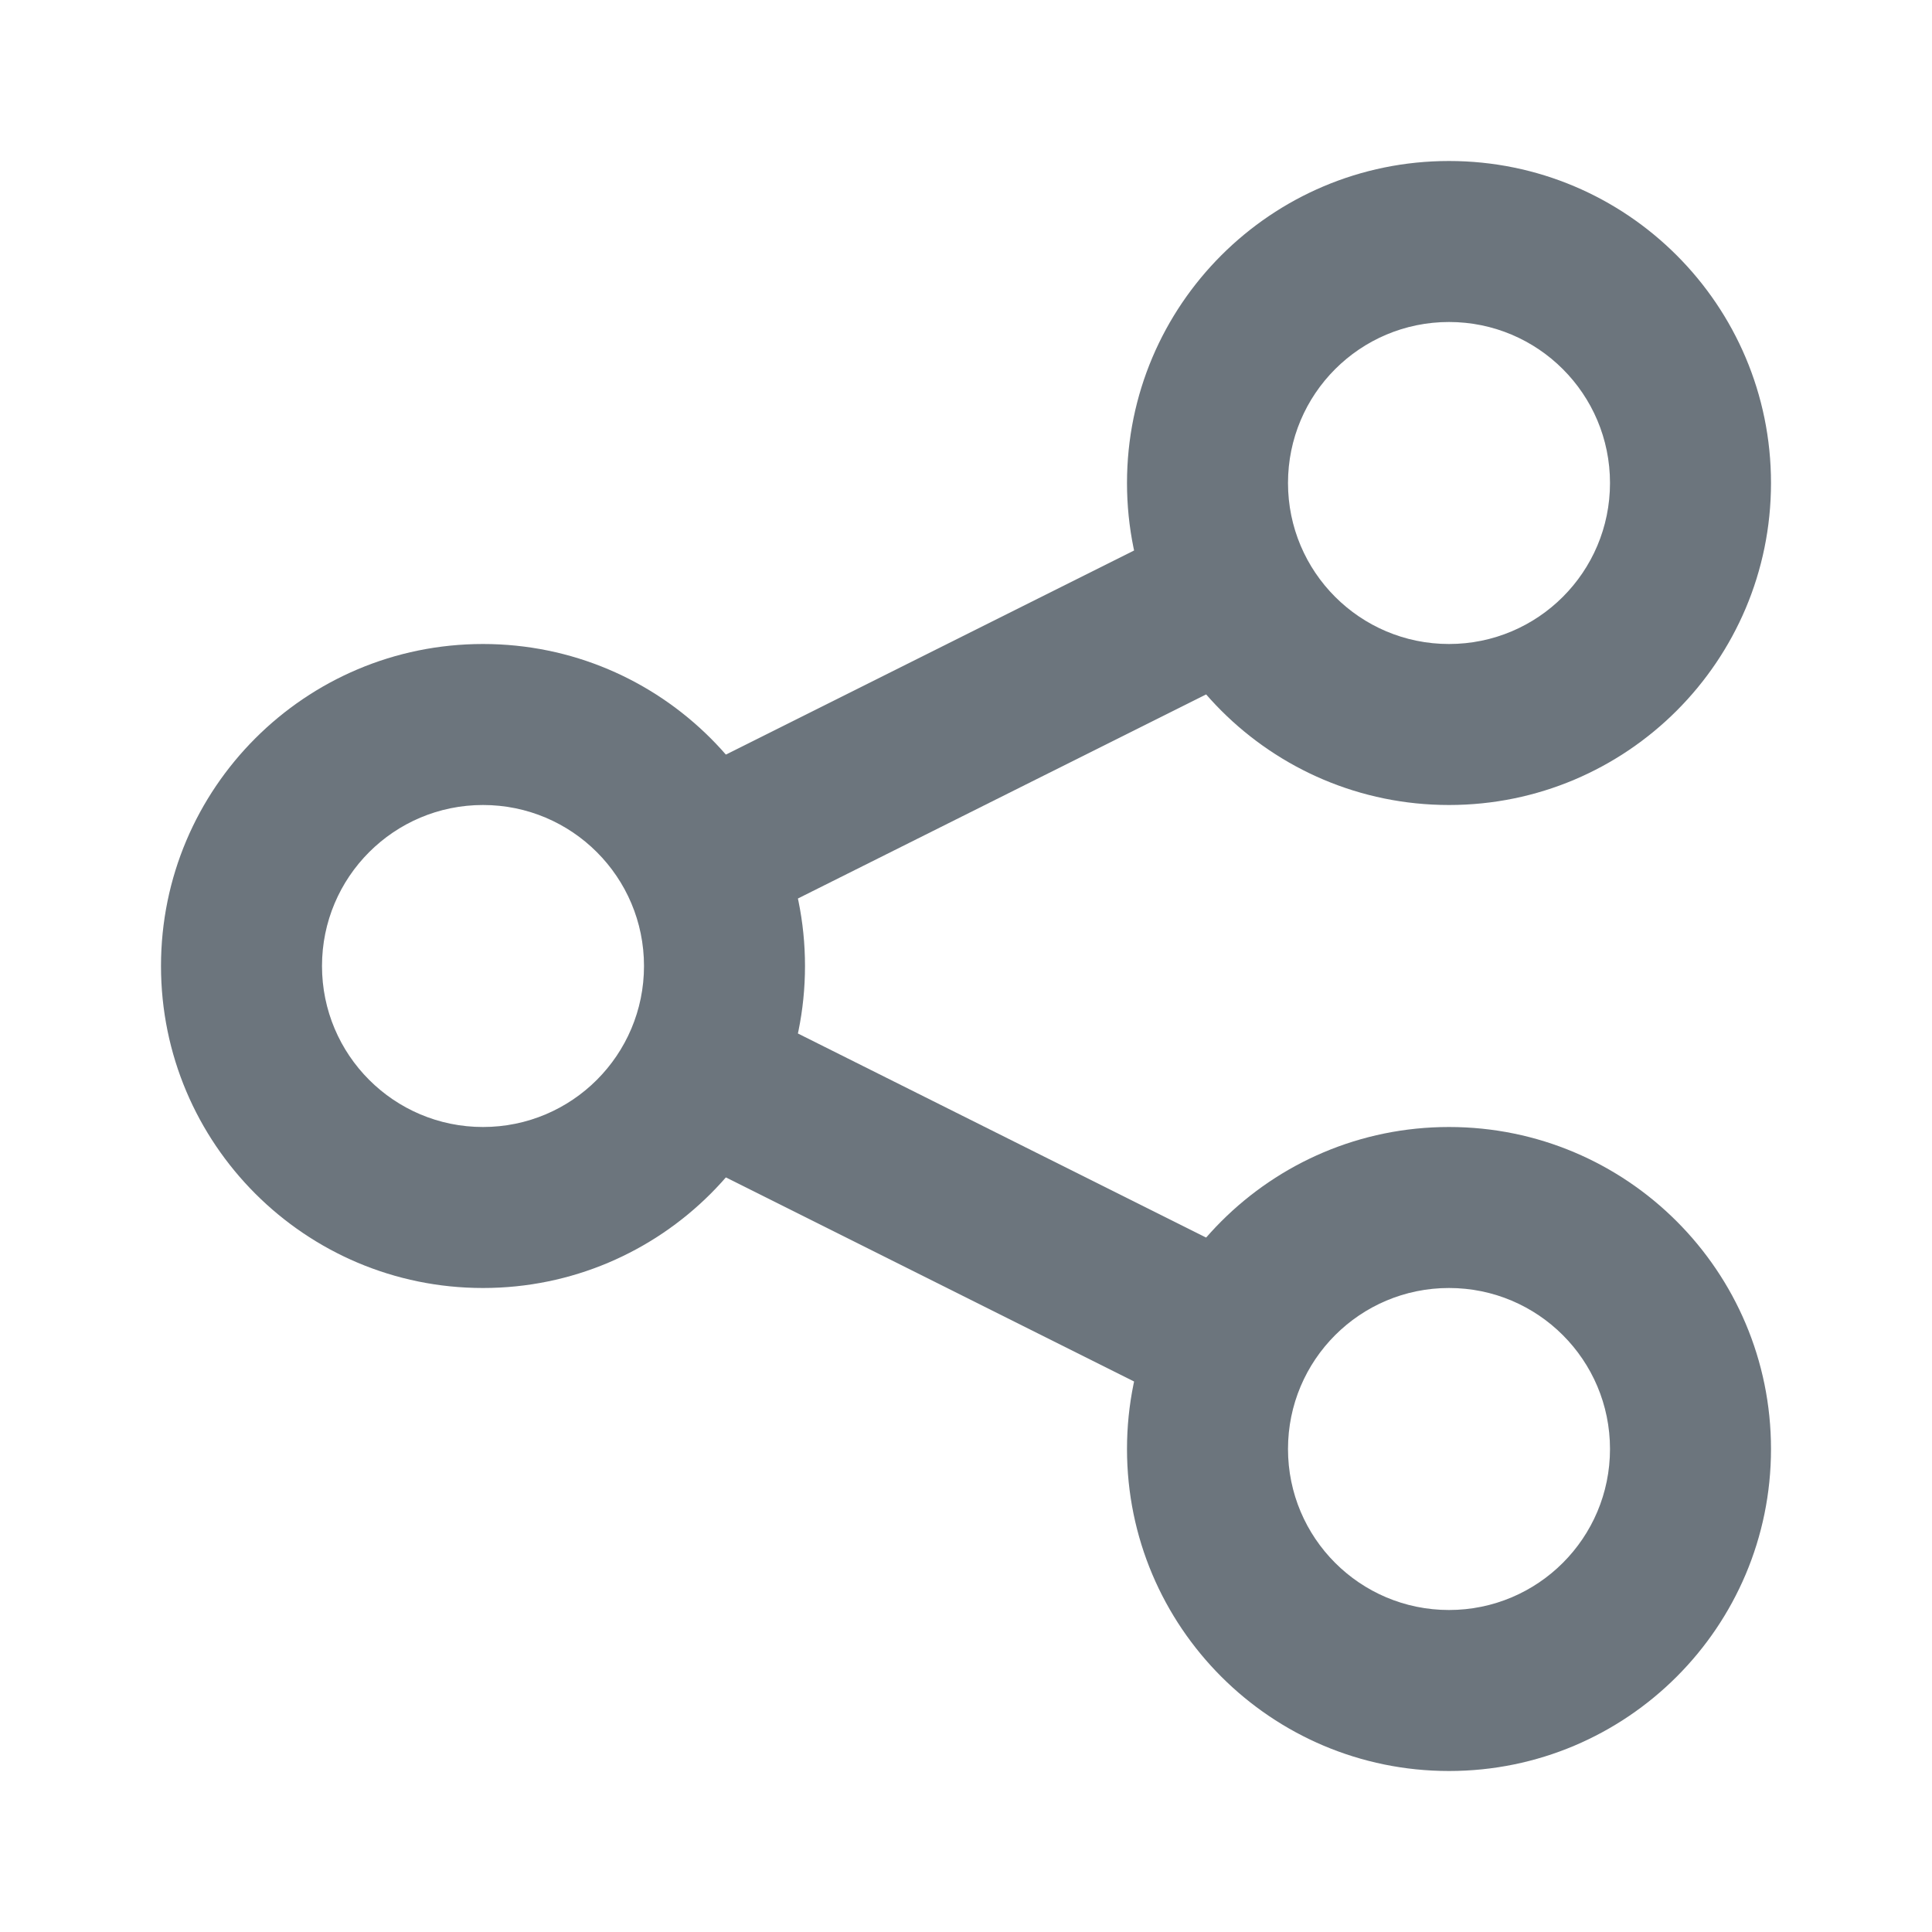
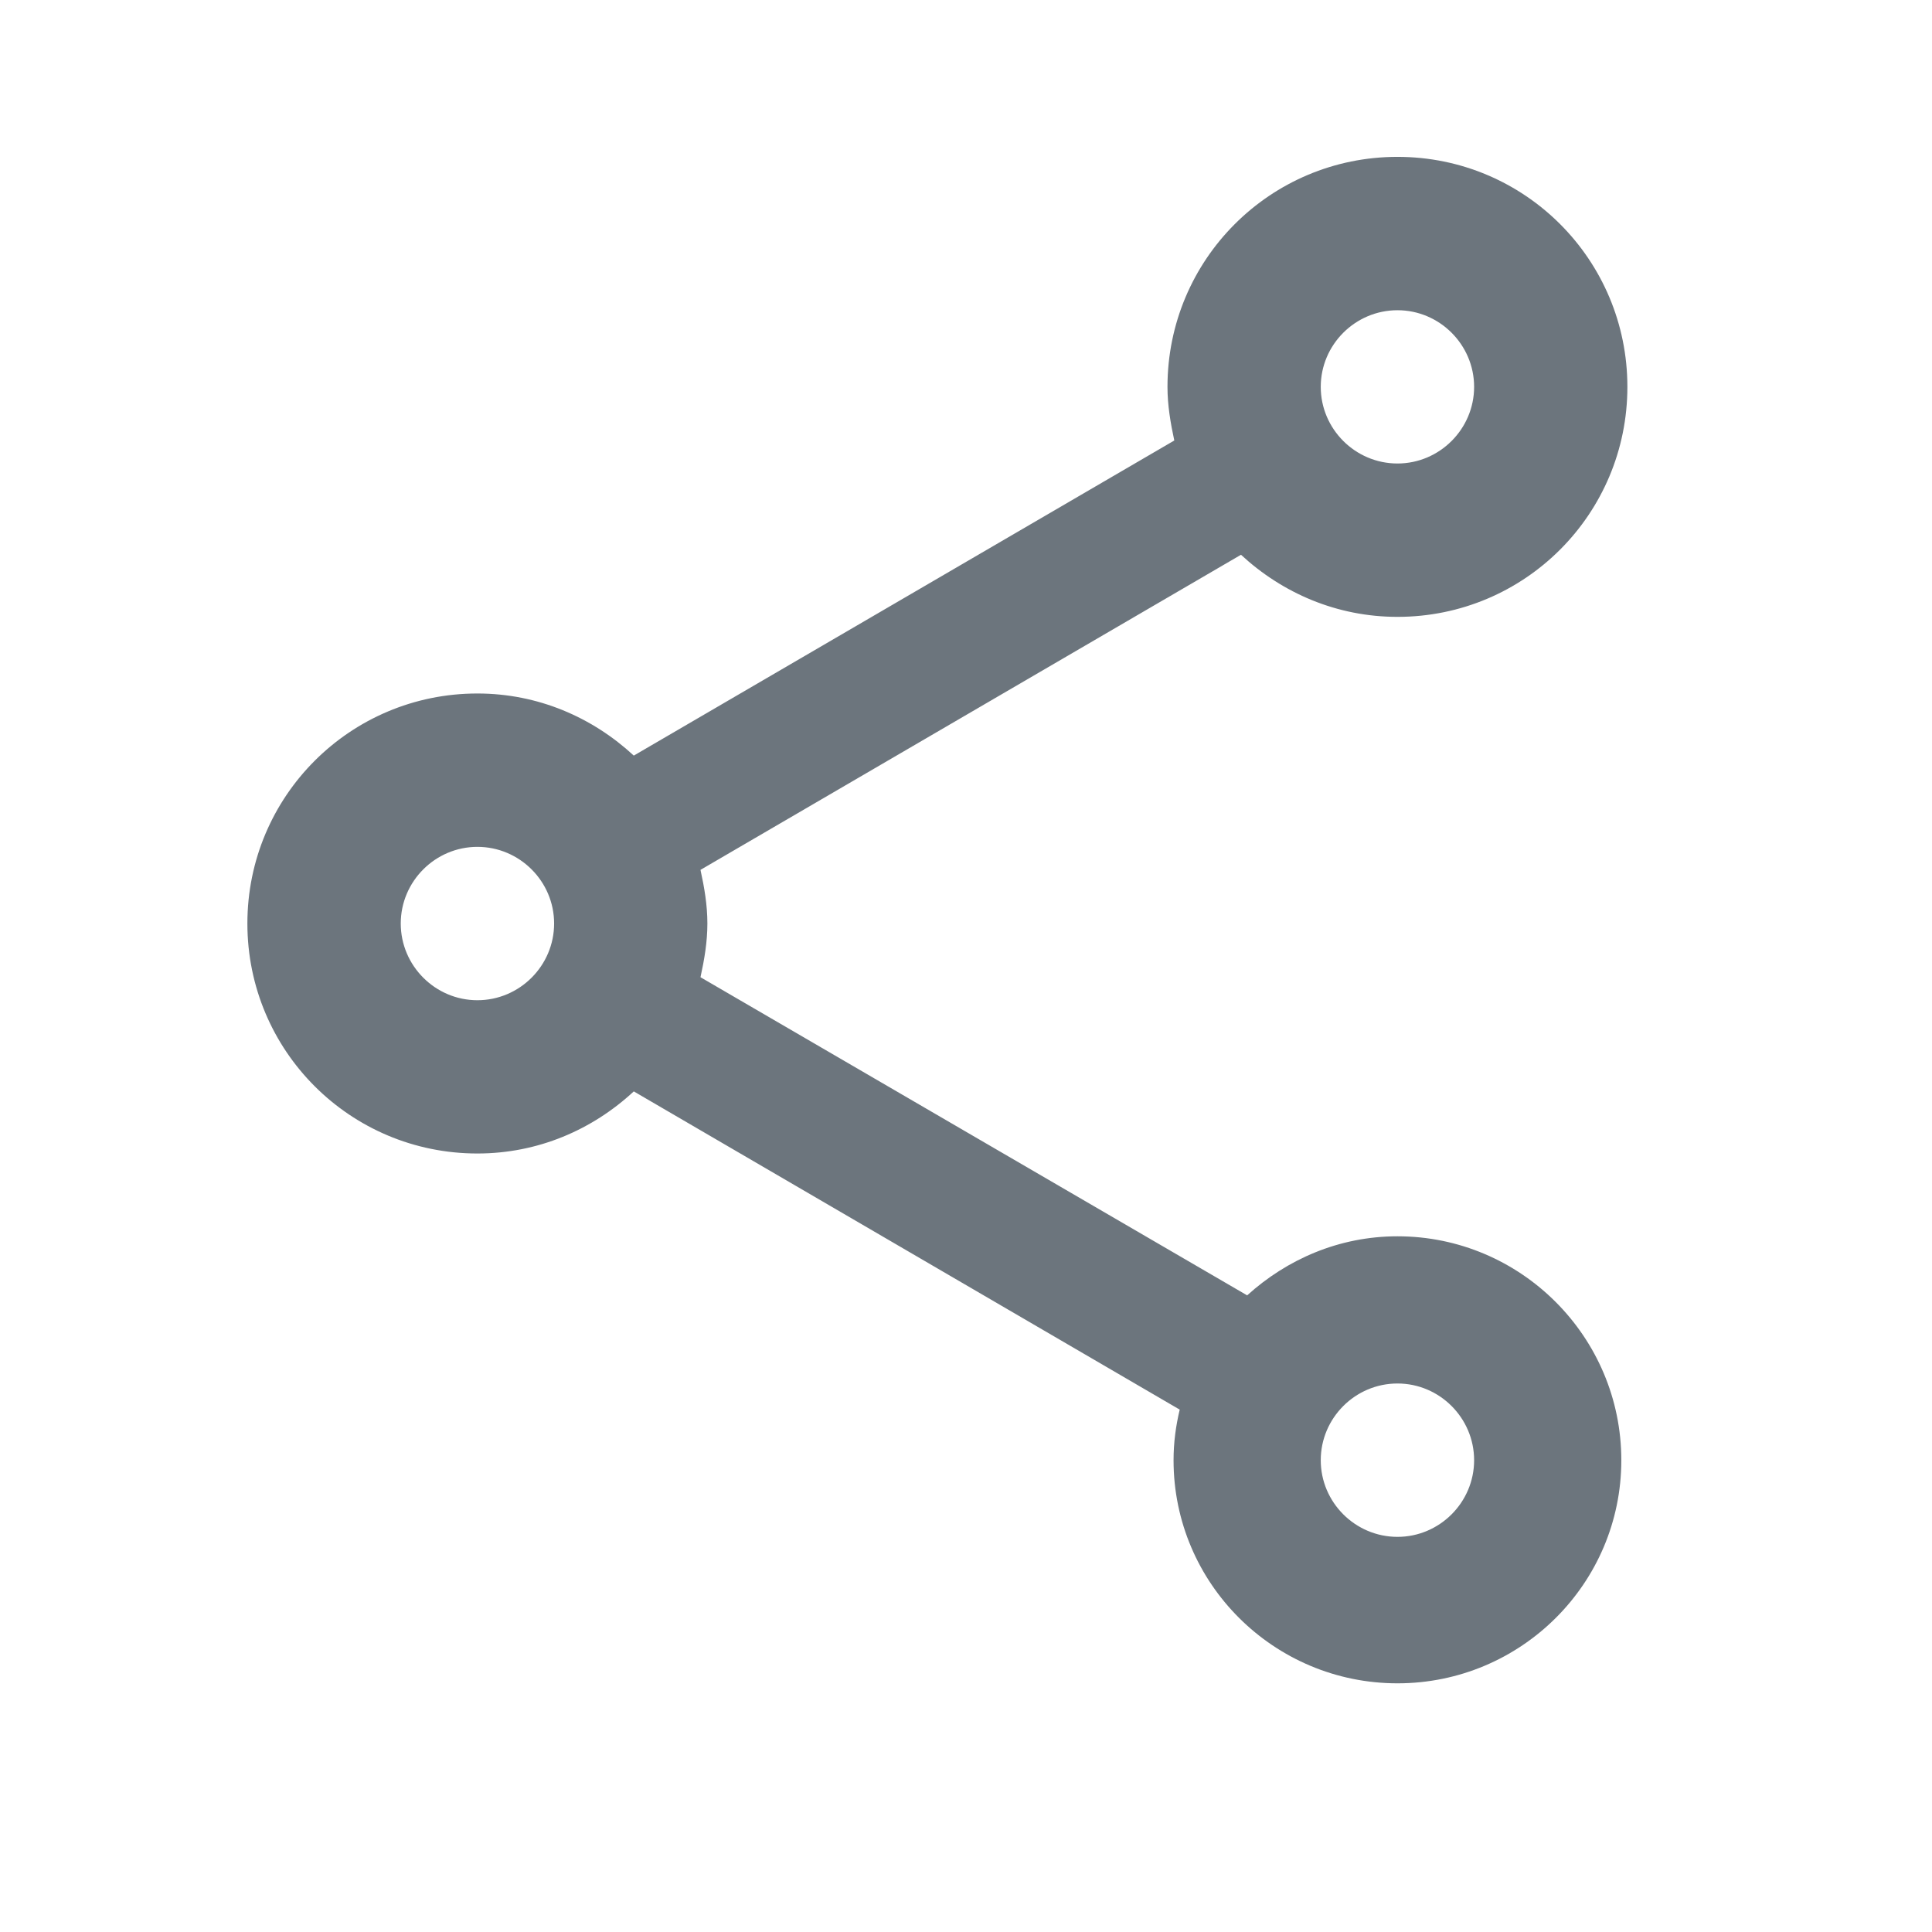
- <svg xmlns="http://www.w3.org/2000/svg" width="24" height="24" viewBox="0 0 24 24" fill="none">
-   <path d="M20 18C20 19.105 19.105 20 18 20V22C20.209 22 22 20.209 22 18H20ZM18 20C16.895 20 16 19.105 16 18H14C14 20.209 15.791 22 18 22V20ZM16 18C16 16.895 16.895 16 18 16V14C15.791 14 14 15.791 14 18H16ZM18 16C19.105 16 20 16.895 20 18H22C22 15.791 20.209 14 18 14V16Z" fill="#6C757D" />
-   <path d="M9.447 12.606C8.953 12.359 8.353 12.559 8.106 13.053C7.859 13.547 8.059 14.147 8.553 14.394L9.447 12.606ZM14.553 17.394C15.047 17.641 15.647 17.441 15.894 16.947C16.141 16.453 15.941 15.853 15.447 15.606L14.553 17.394ZM8.553 14.394L14.553 17.394L15.447 15.606L9.447 12.606L8.553 14.394Z" fill="#6C757D" />
-   <path d="M8 12C8 13.105 7.105 14 6 14V16C8.209 16 10 14.209 10 12H8ZM6 14C4.895 14 4 13.105 4 12H2C2 14.209 3.791 16 6 16V14ZM4 12C4 10.895 4.895 10 6 10V8C3.791 8 2 9.791 2 12H4ZM6 10C7.105 10 8 10.895 8 12H10C10 9.791 8.209 8 6 8V10Z" fill="#6C757D" />
-   <path d="M15.447 8.394C15.941 8.147 16.141 7.547 15.894 7.053C15.647 6.559 15.047 6.359 14.553 6.606L15.447 8.394ZM8.553 9.606C8.059 9.853 7.859 10.453 8.106 10.947C8.353 11.441 8.953 11.641 9.447 11.394L8.553 9.606ZM14.553 6.606L8.553 9.606L9.447 11.394L15.447 8.394L14.553 6.606Z" fill="#6C757D" />
-   <path d="M20 6C20 7.105 19.105 8 18 8V10C20.209 10 22 8.209 22 6H20ZM18 8C16.895 8 16 7.105 16 6H14C14 8.209 15.791 10 18 10V8ZM16 6C16 4.895 16.895 4 18 4V2C15.791 2 14 3.791 14 6H16ZM18 4C19.105 4 20 4.895 20 6H22C22 3.791 20.209 2 18 2V4Z" fill="#6C757D" />
+ <svg xmlns="http://www.w3.org/2000/svg" width="21" height="21" viewBox="0 0 21 21" fill="none">
+   <path d="M15.19 13.438C14.556 13.438 13.989 13.688 13.556 14.08L7.614 10.622C7.656 10.43 7.689 10.238 7.689 10.038C7.689 9.838 7.656 9.647 7.614 9.455L13.489 6.03C13.94 6.447 14.531 6.705 15.19 6.705C16.573 6.705 17.689 5.588 17.689 4.205C17.689 2.822 16.573 1.705 15.19 1.705C13.806 1.705 12.69 2.822 12.69 4.205C12.69 4.405 12.723 4.597 12.764 4.788L6.889 8.213C6.439 7.797 5.848 7.538 5.189 7.538C3.806 7.538 2.689 8.655 2.689 10.038C2.689 11.422 3.806 12.538 5.189 12.538C5.848 12.538 6.439 12.28 6.889 11.863L12.823 15.322C12.781 15.497 12.756 15.68 12.756 15.872C12.756 17.213 13.848 18.297 15.19 18.297C16.531 18.297 17.623 17.213 17.623 15.872C17.623 14.53 16.531 13.438 15.19 13.438ZM15.19 3.372C15.648 3.372 16.023 3.747 16.023 4.205C16.023 4.663 15.648 5.038 15.19 5.038C14.731 5.038 14.356 4.663 14.356 4.205C14.356 3.747 14.731 3.372 15.19 3.372ZM5.189 10.872C4.731 10.872 4.356 10.497 4.356 10.038C4.356 9.58 4.731 9.205 5.189 9.205C5.648 9.205 6.023 9.58 6.023 10.038C6.023 10.497 5.648 10.872 5.189 10.872ZM15.19 16.705C14.731 16.705 14.356 16.33 14.356 15.872C14.356 15.413 14.731 15.038 15.19 15.038C15.648 15.038 16.023 15.413 16.023 15.872C16.023 16.33 15.648 16.705 15.19 16.705Z" fill="#6C757D" />
</svg>
